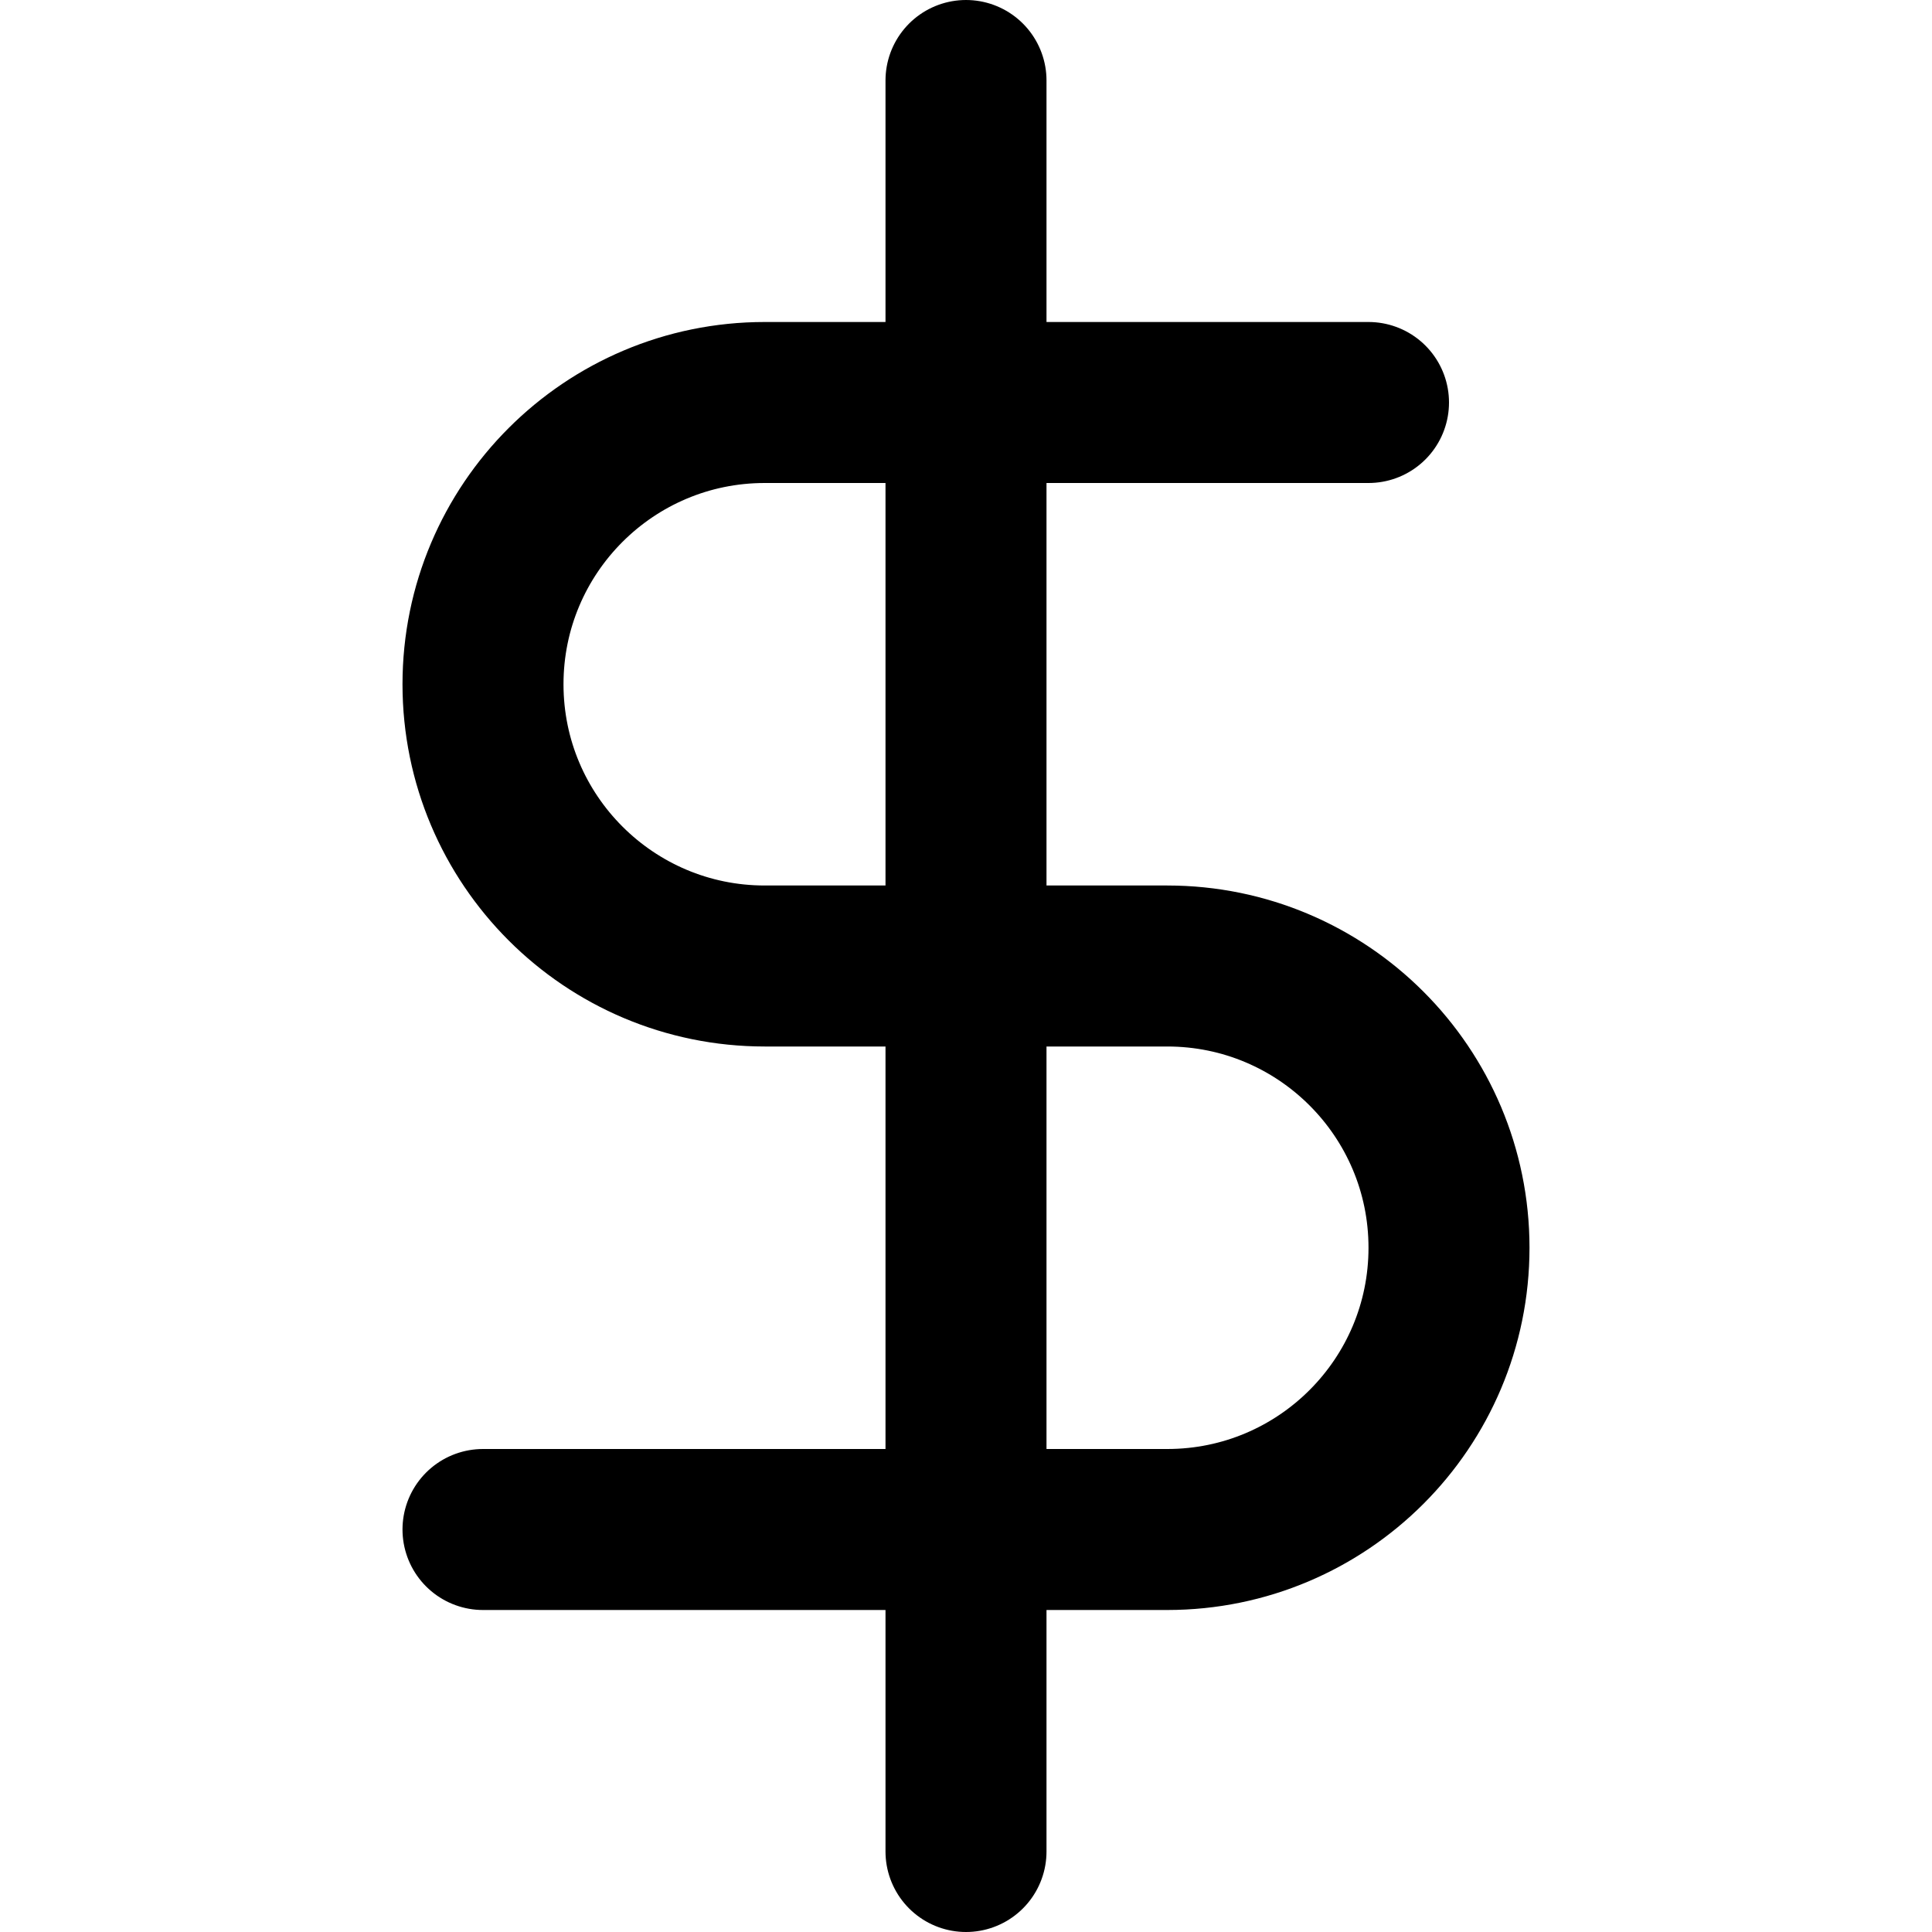
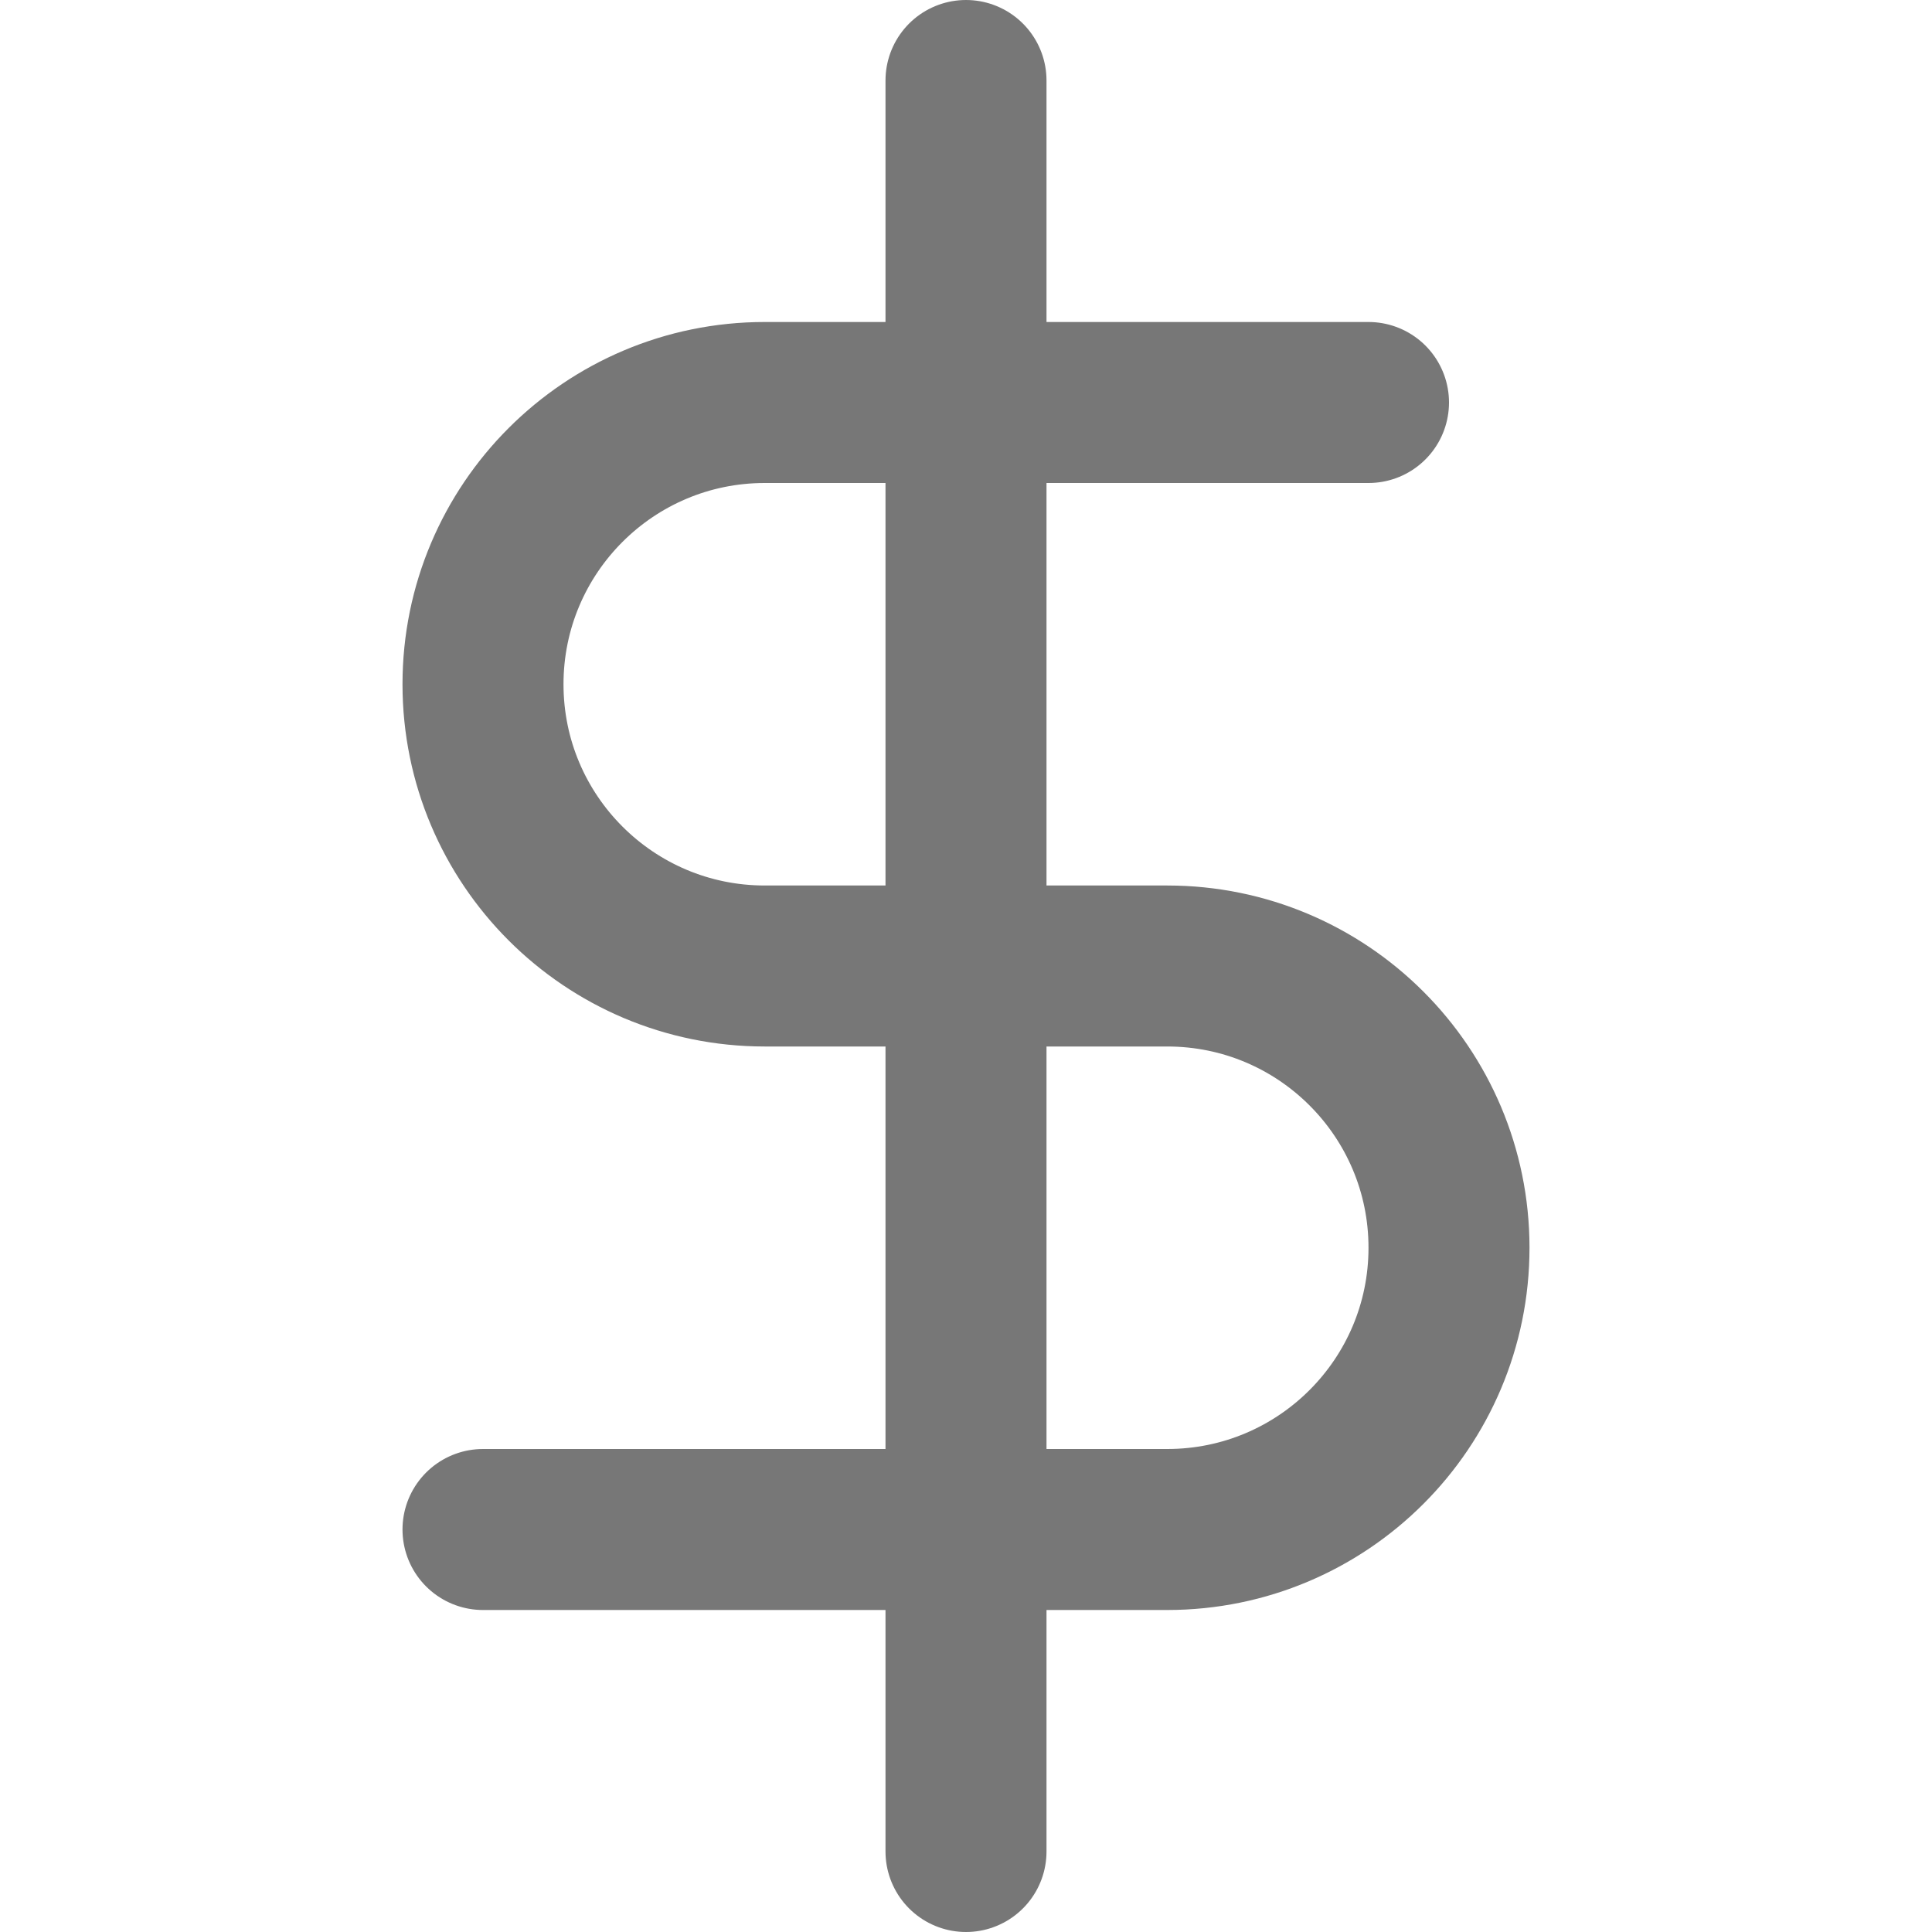
<svg xmlns="http://www.w3.org/2000/svg" width="24" height="24" fill="none" stroke="currentColor" stroke-width="2" stroke-linecap="round" stroke-linejoin="round" class="feather feather-dollar-sign">
-   <path d="M12 1v22m5-18H9.5a3.5 3.5 0 0 0 0 7h5a3.5 3.5 0 0 1 0 7H6" />
+   <path d="M12 1v22m5-18H9.5a3.5 3.5 0 0 0 0 7h5a3.5 3.5 0 0 1 0 7H6" color="#777777" />
</svg>
